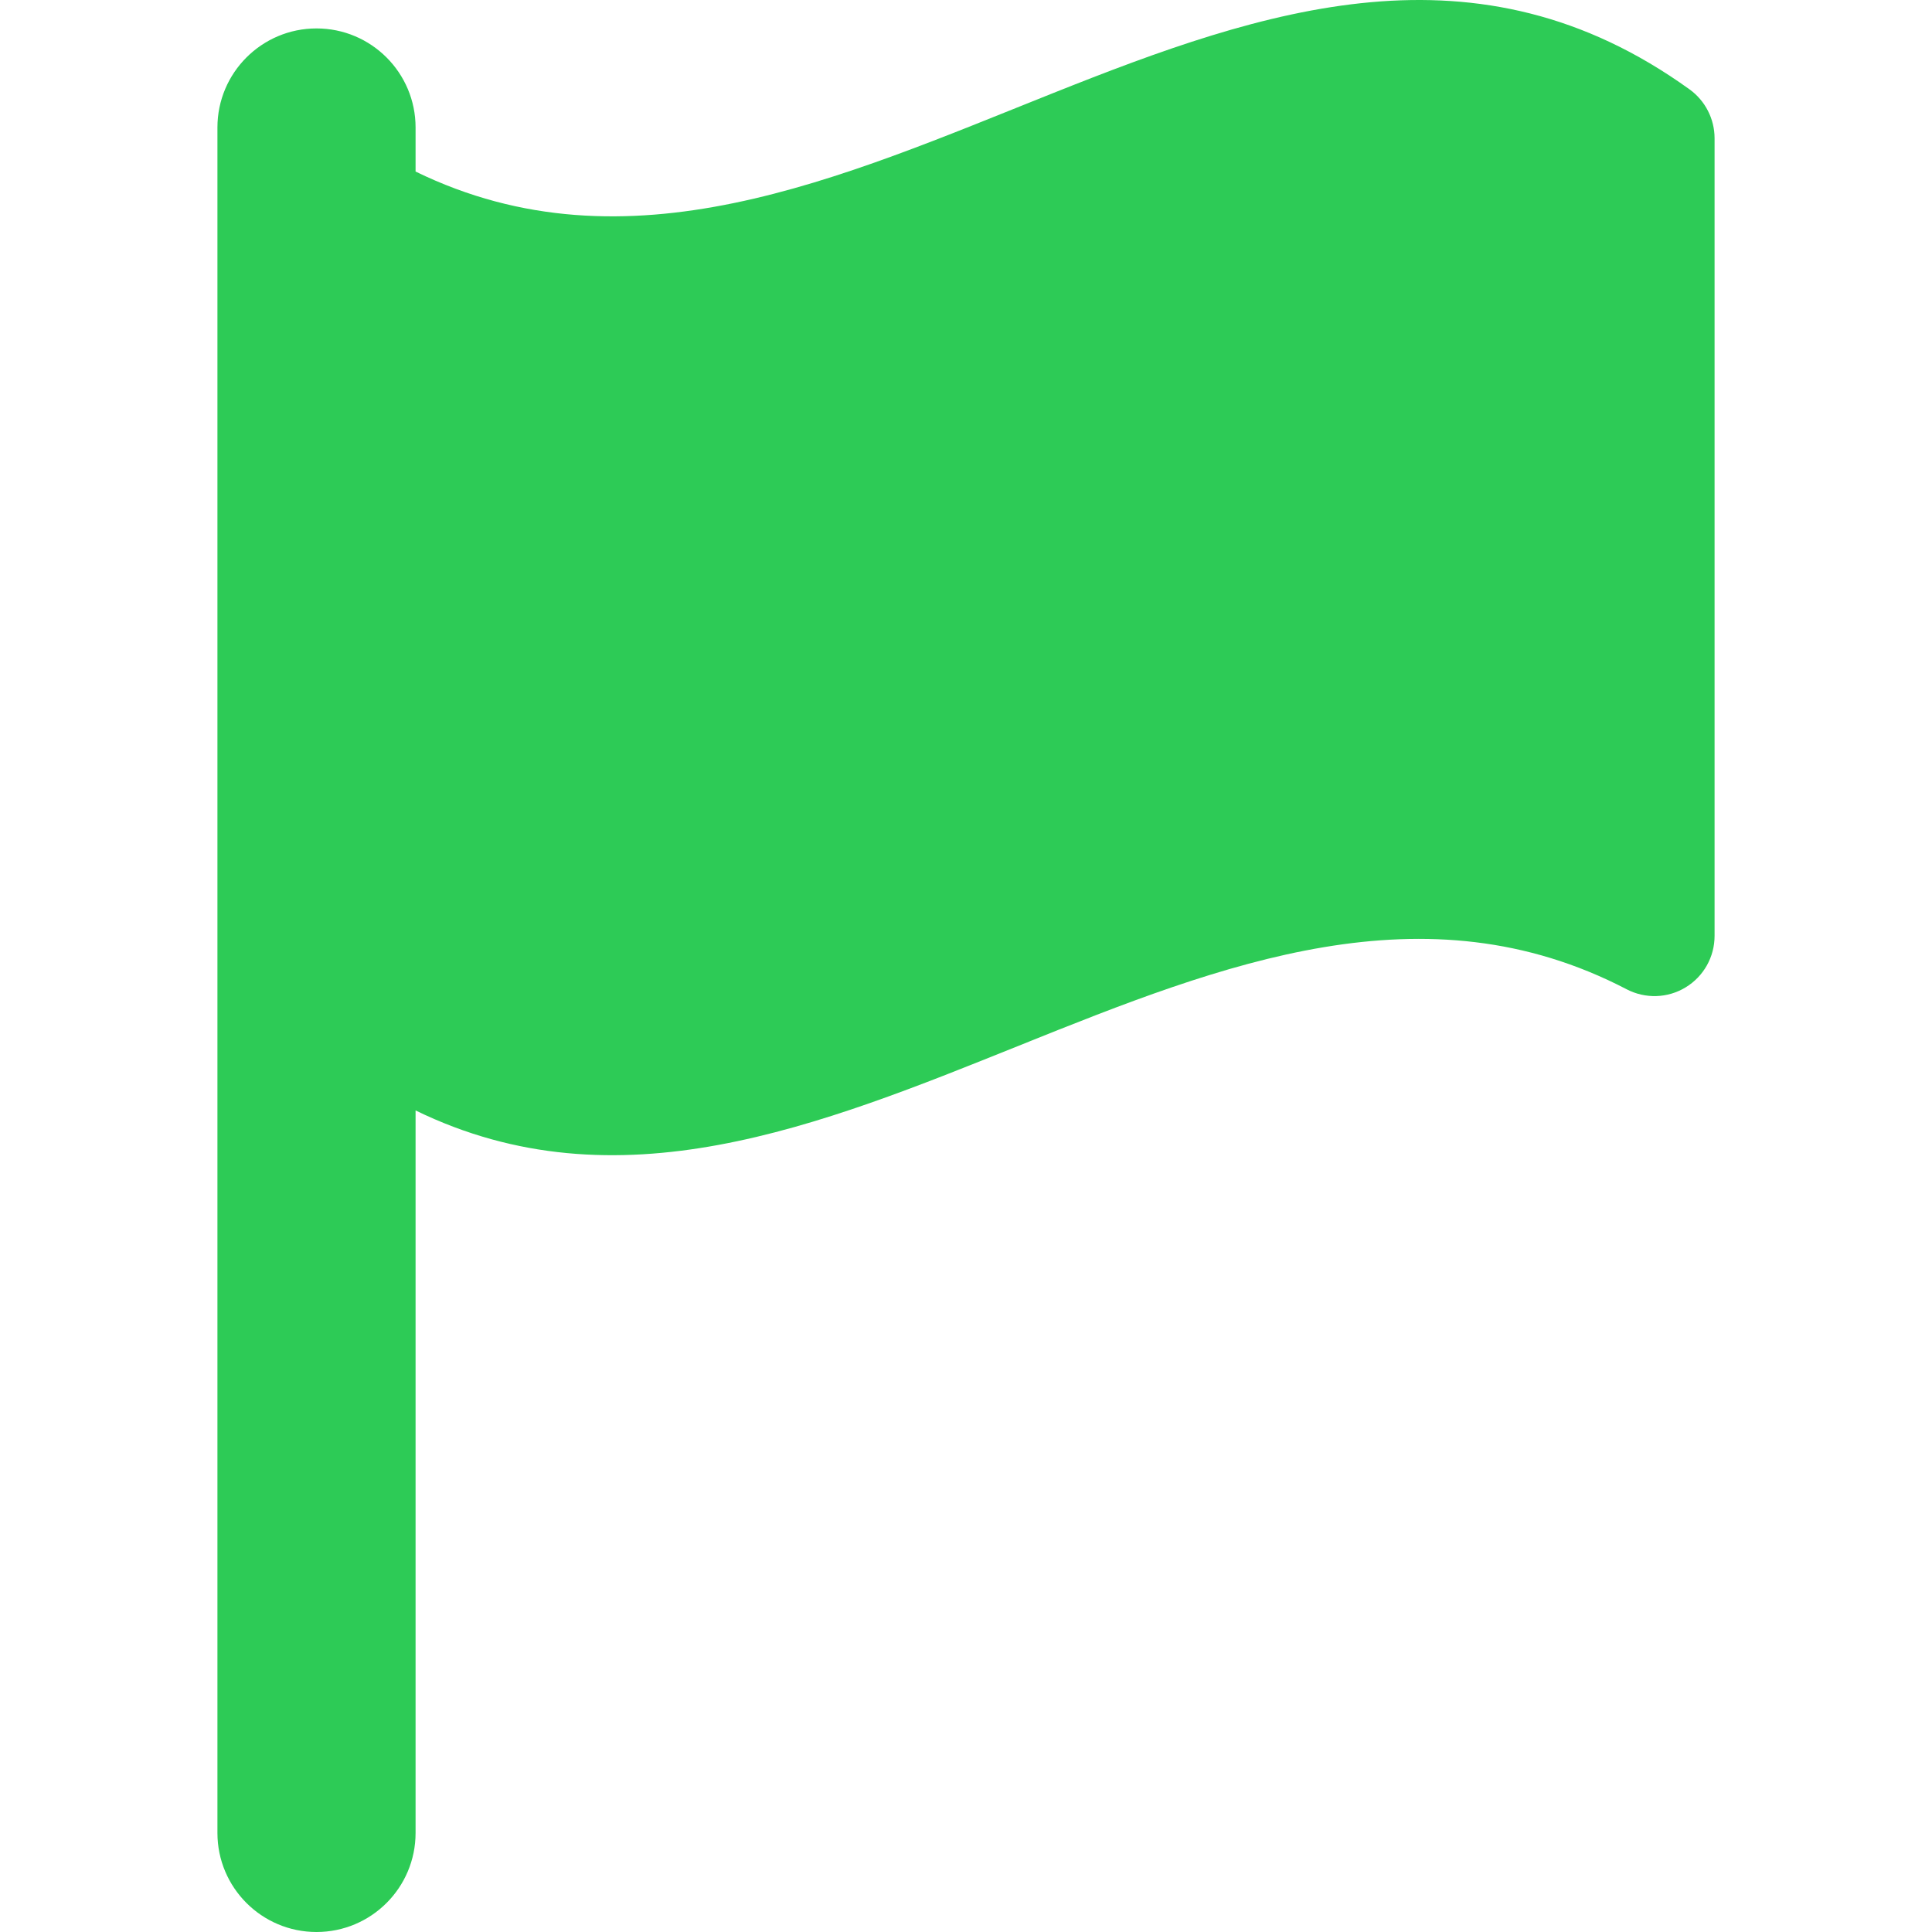
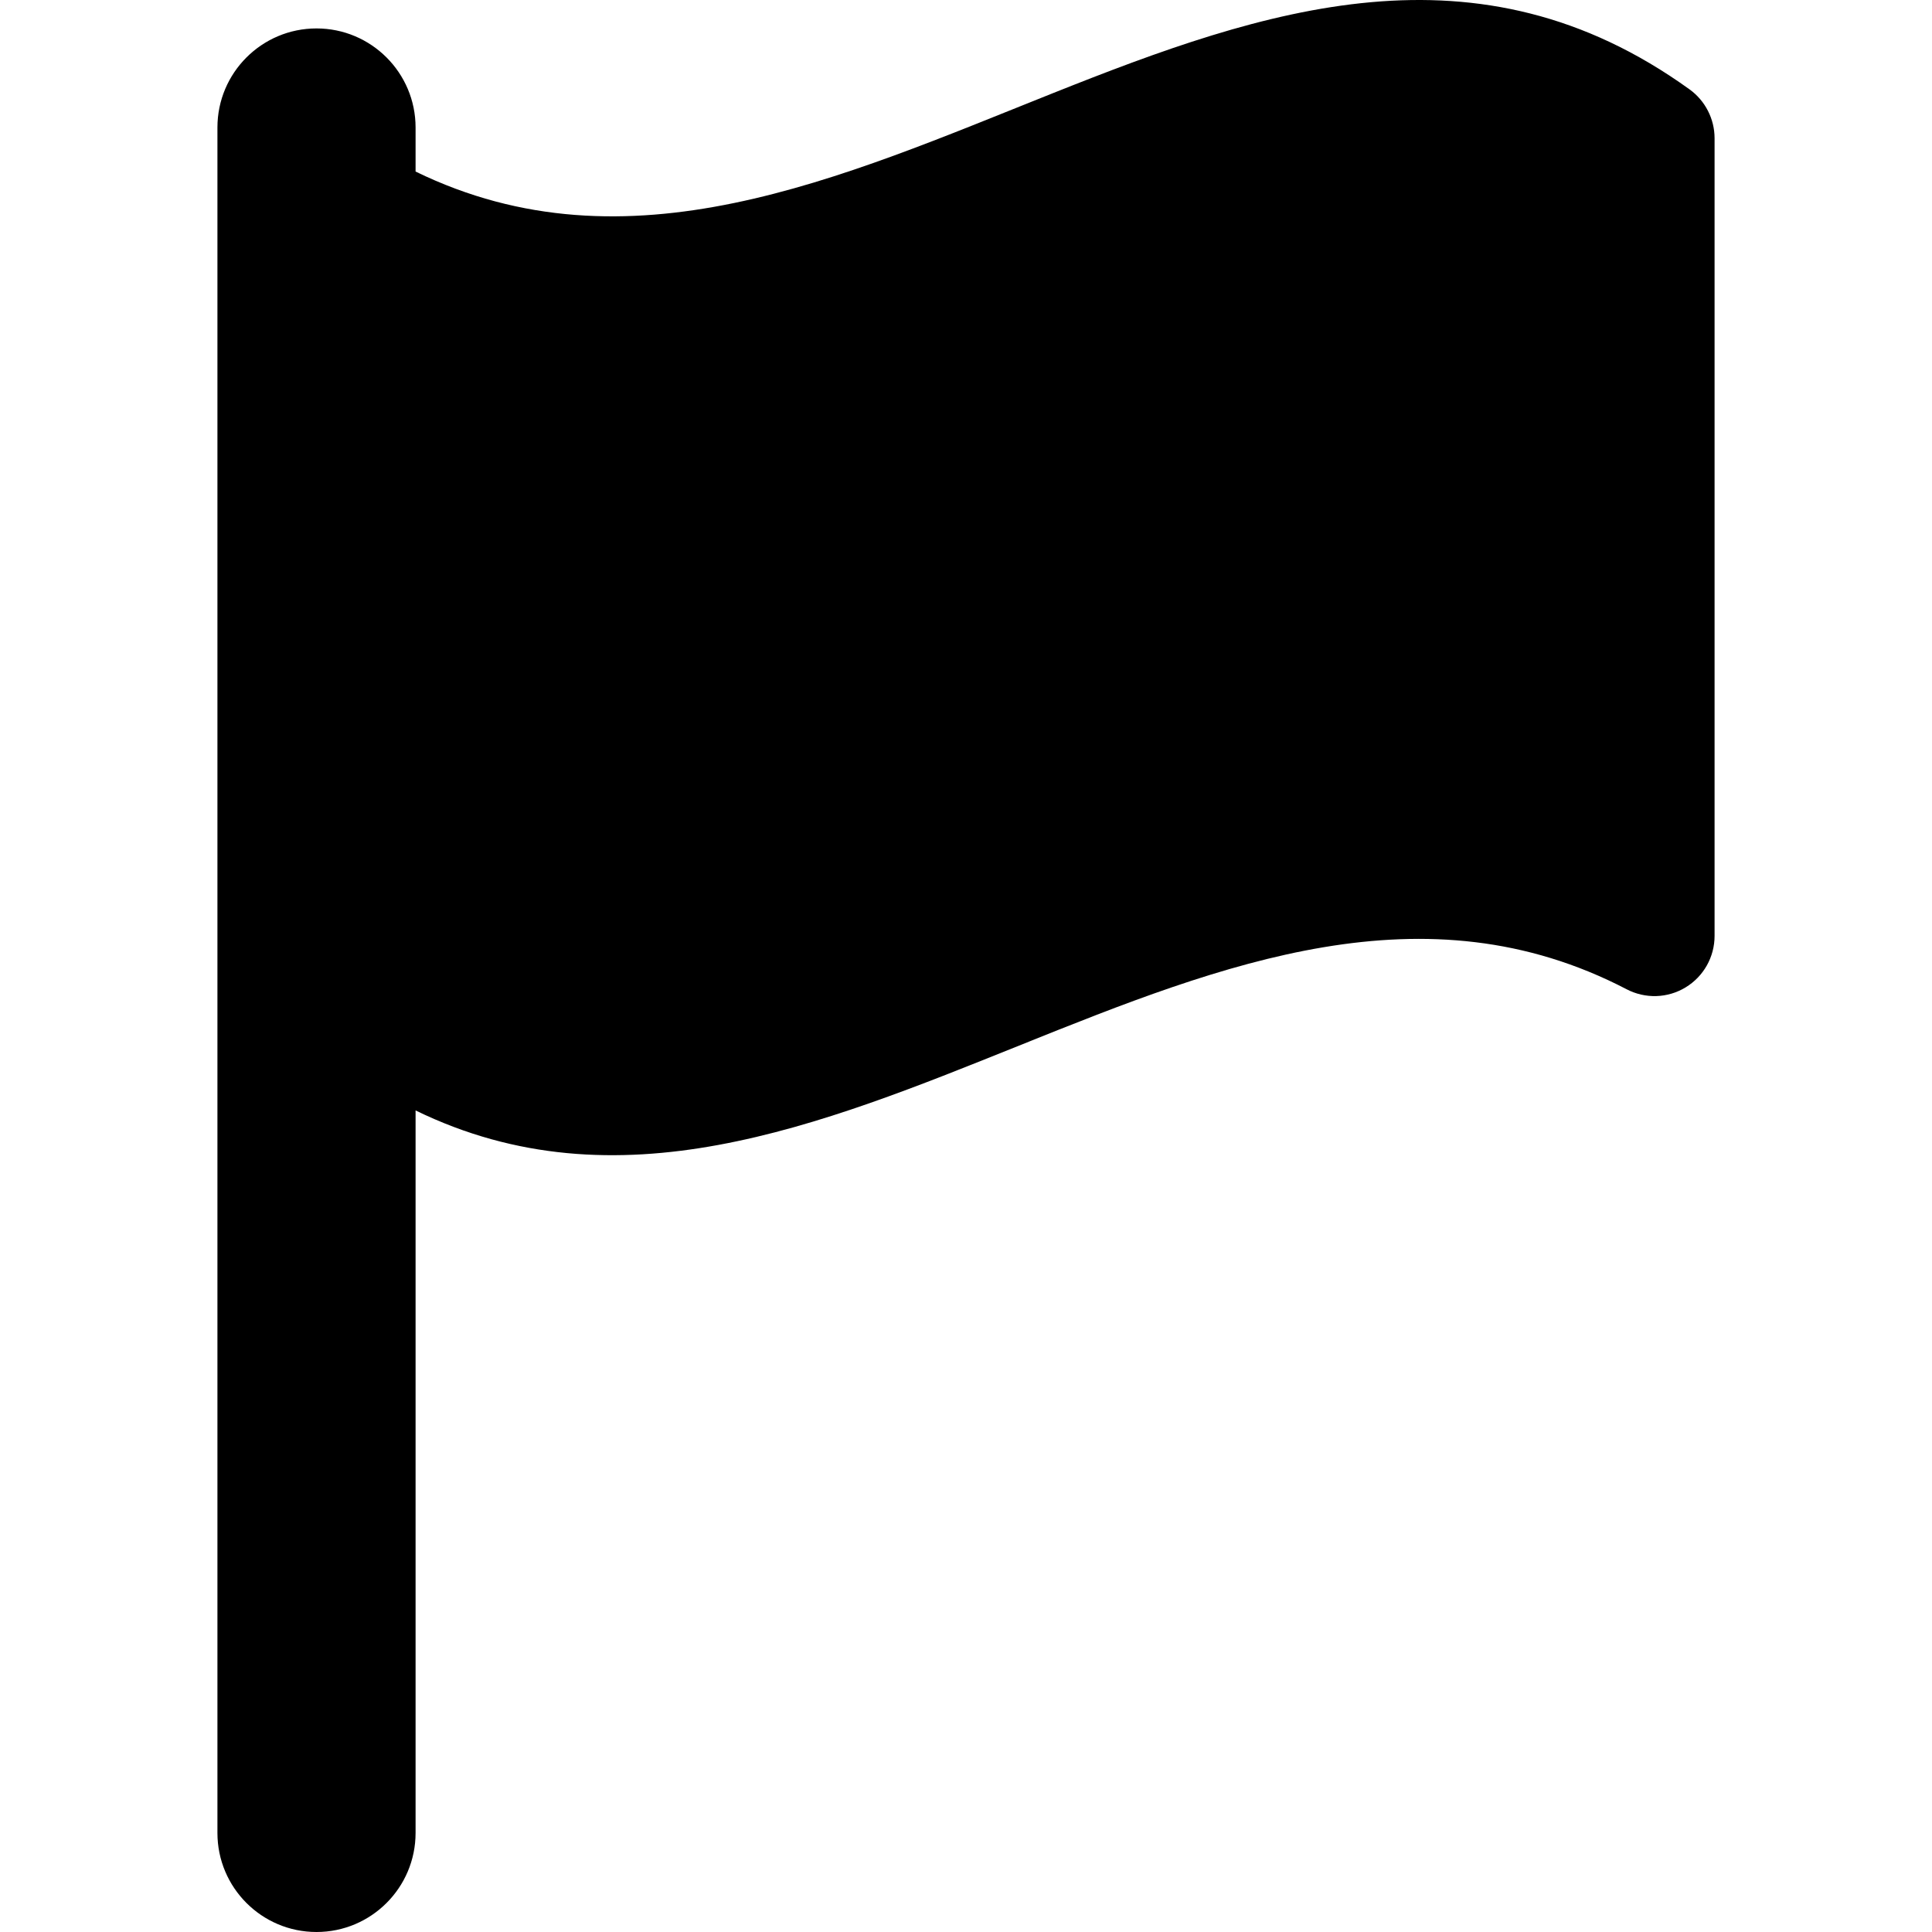
- <svg xmlns="http://www.w3.org/2000/svg" fill="#2DCB56" version="1.1" id="Capa_1" x="0px" y="0px" viewBox="0 0 491.325 491.325" style="enable-background:new 0 0 491.325 491.325;" xml:space="preserve">
+ <svg xmlns="http://www.w3.org/2000/svg" version="1.1" id="Capa_1" x="0px" y="0px" viewBox="0 0 491.325 491.325" style="enable-background:new 0 0 491.325 491.325;" xml:space="preserve">
  <path id="XMLID_305_" d="M429.666,22.73c-108-77.849-215.982,73.553-323.981,20.898V32.427c0-13.911-11.286-25.197-25.196-25.197  c-13.91,0-25.194,11.286-25.194,25.197V466.13c0,13.909,11.284,25.195,25.194,25.195c13.91,0,25.196-11.286,25.196-25.195V282.395  c102.651,50.03,205.304-84.264,307.973-30.821c4.739,2.477,10.433,2.313,15.007-0.477c4.578-2.771,7.367-7.725,7.367-13.09  c0-67.612,0-135.228,0-202.859C436.031,30.245,433.65,25.6,429.666,22.73z" />
+   <g>
+ </g>
+   <g>
+ </g>
+   <g>
+ </g>
+   <g>
+ </g>
+   <g>
+ </g>
+   <g>
+ </g>
+   <g>
+ </g>
+   <g>
+ </g>
+   <g>
+ </g>
+   <g>
+ </g>
+   <g>
+ </g>
+   <g>
+ </g>
+   <g>
+ </g>
+   <g>
+ </g>
+   <g>
+ </g>
</svg>
